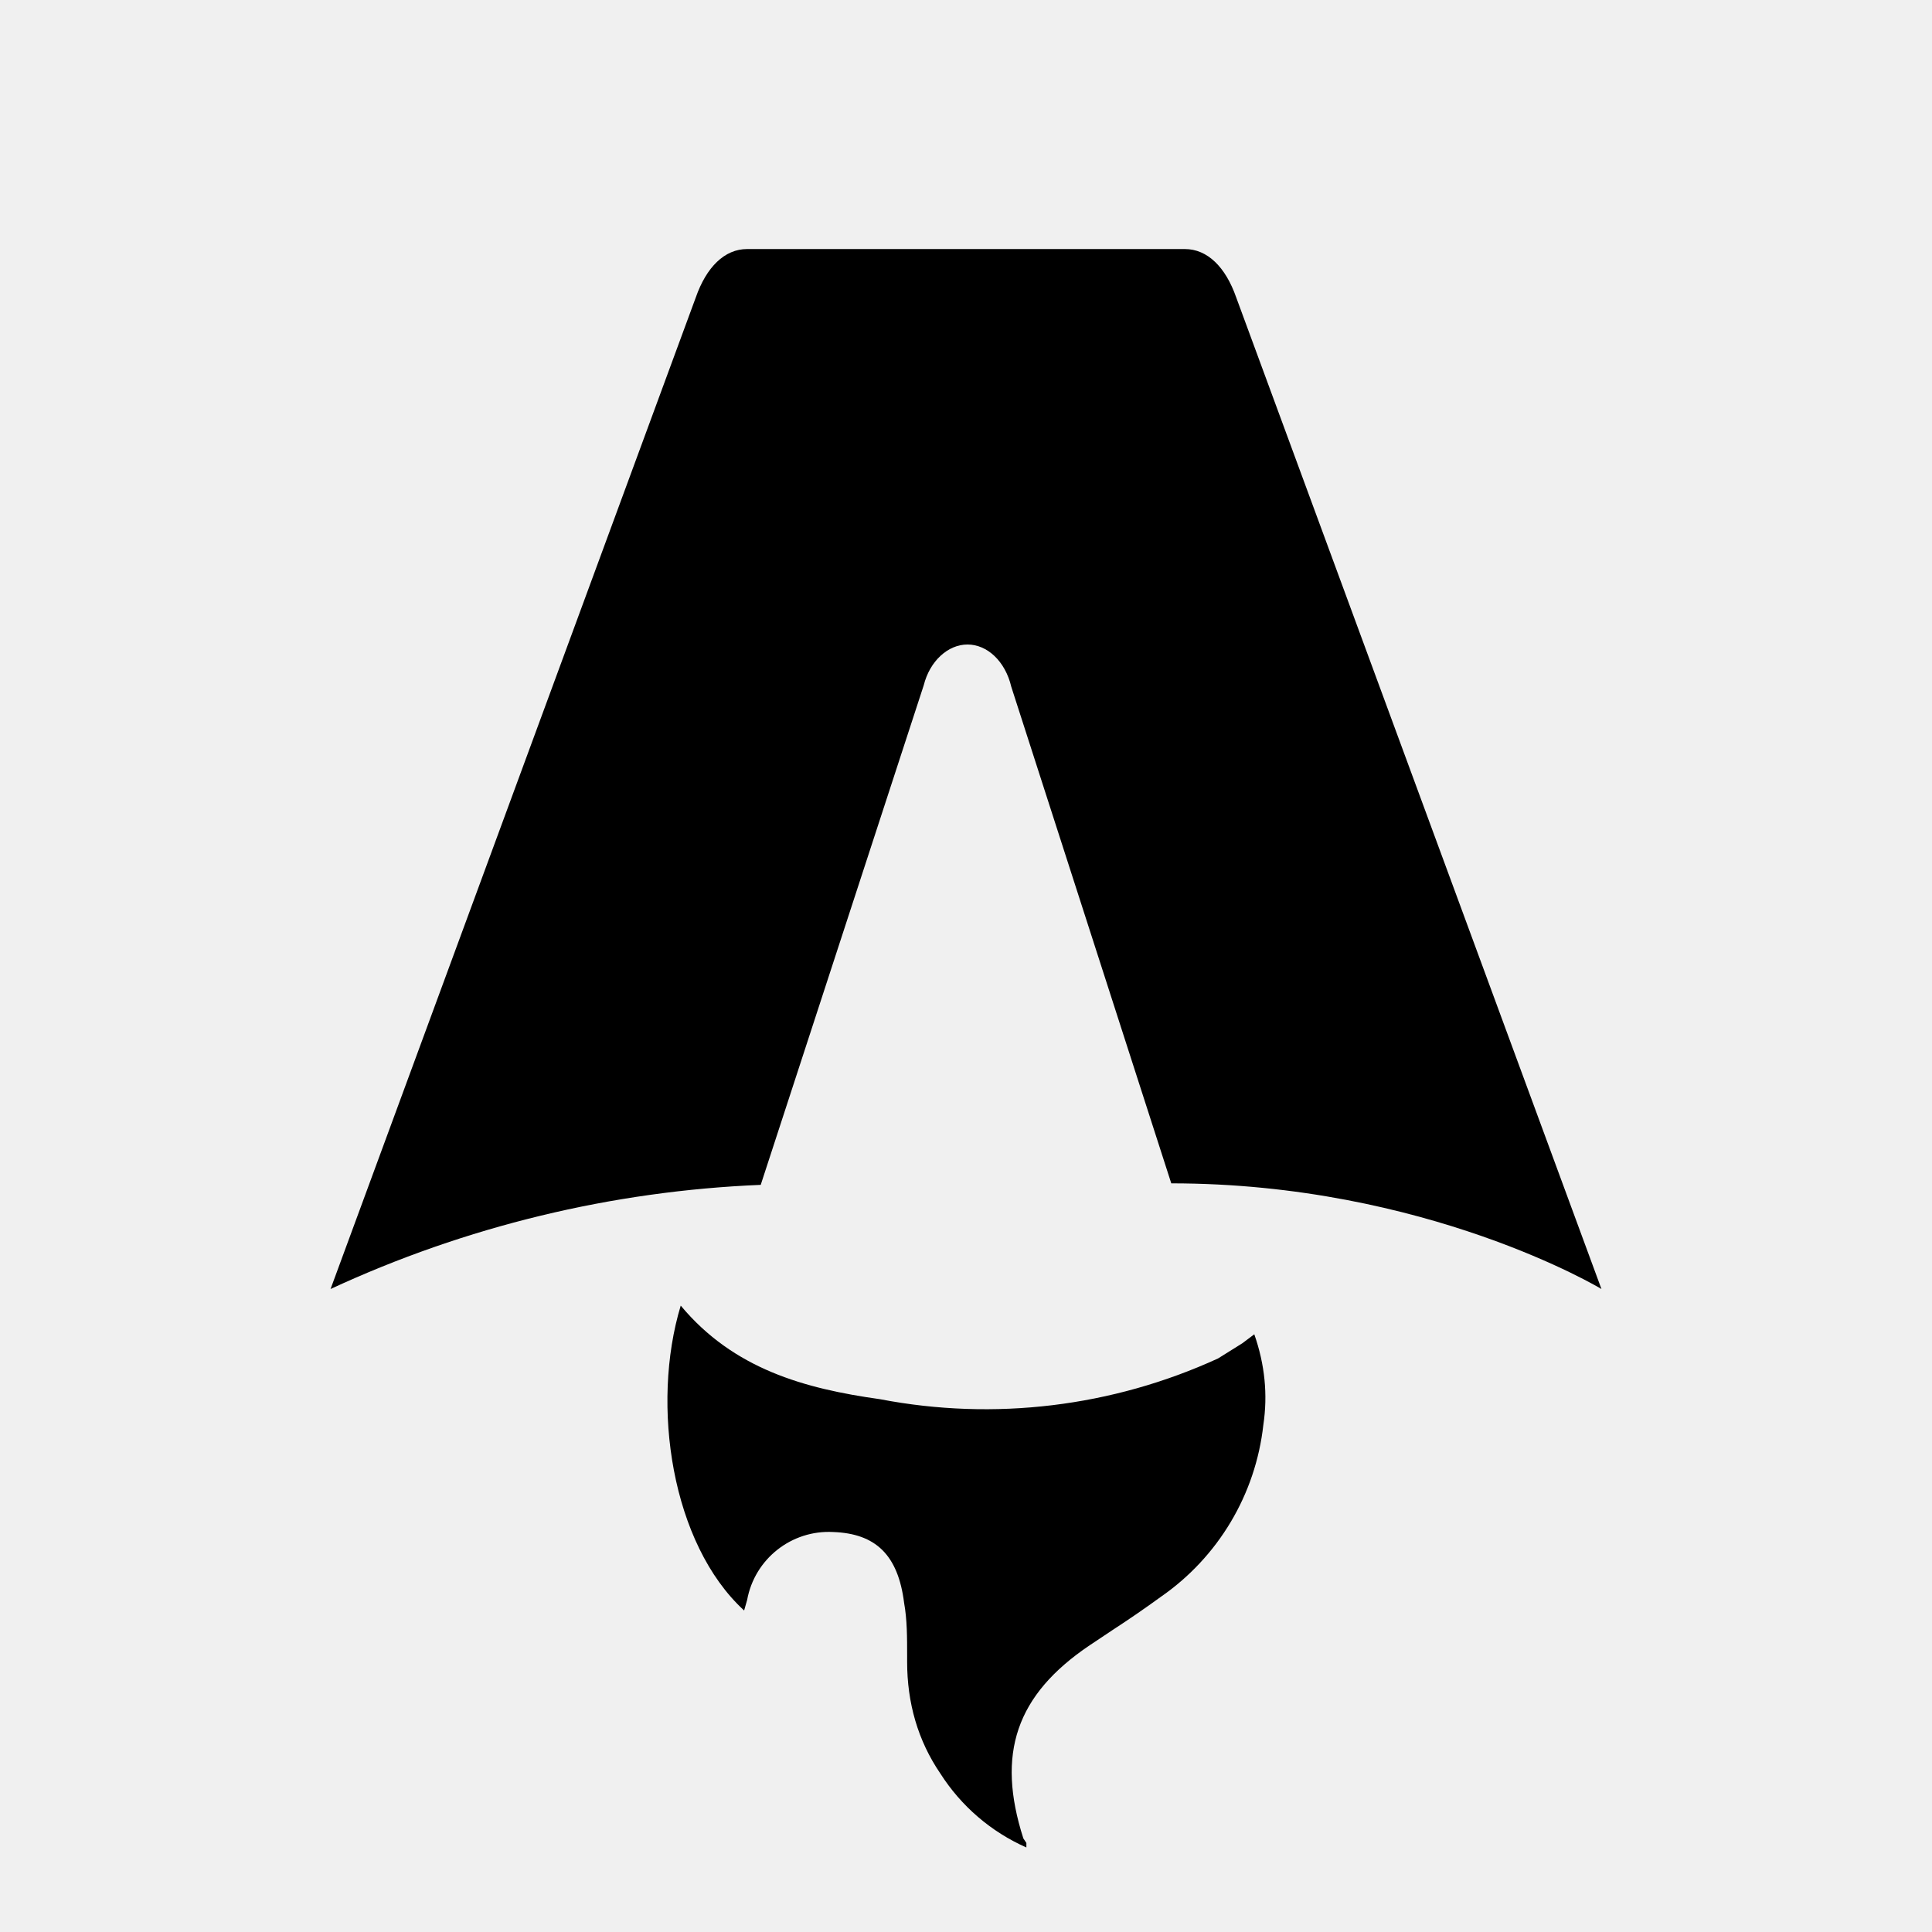
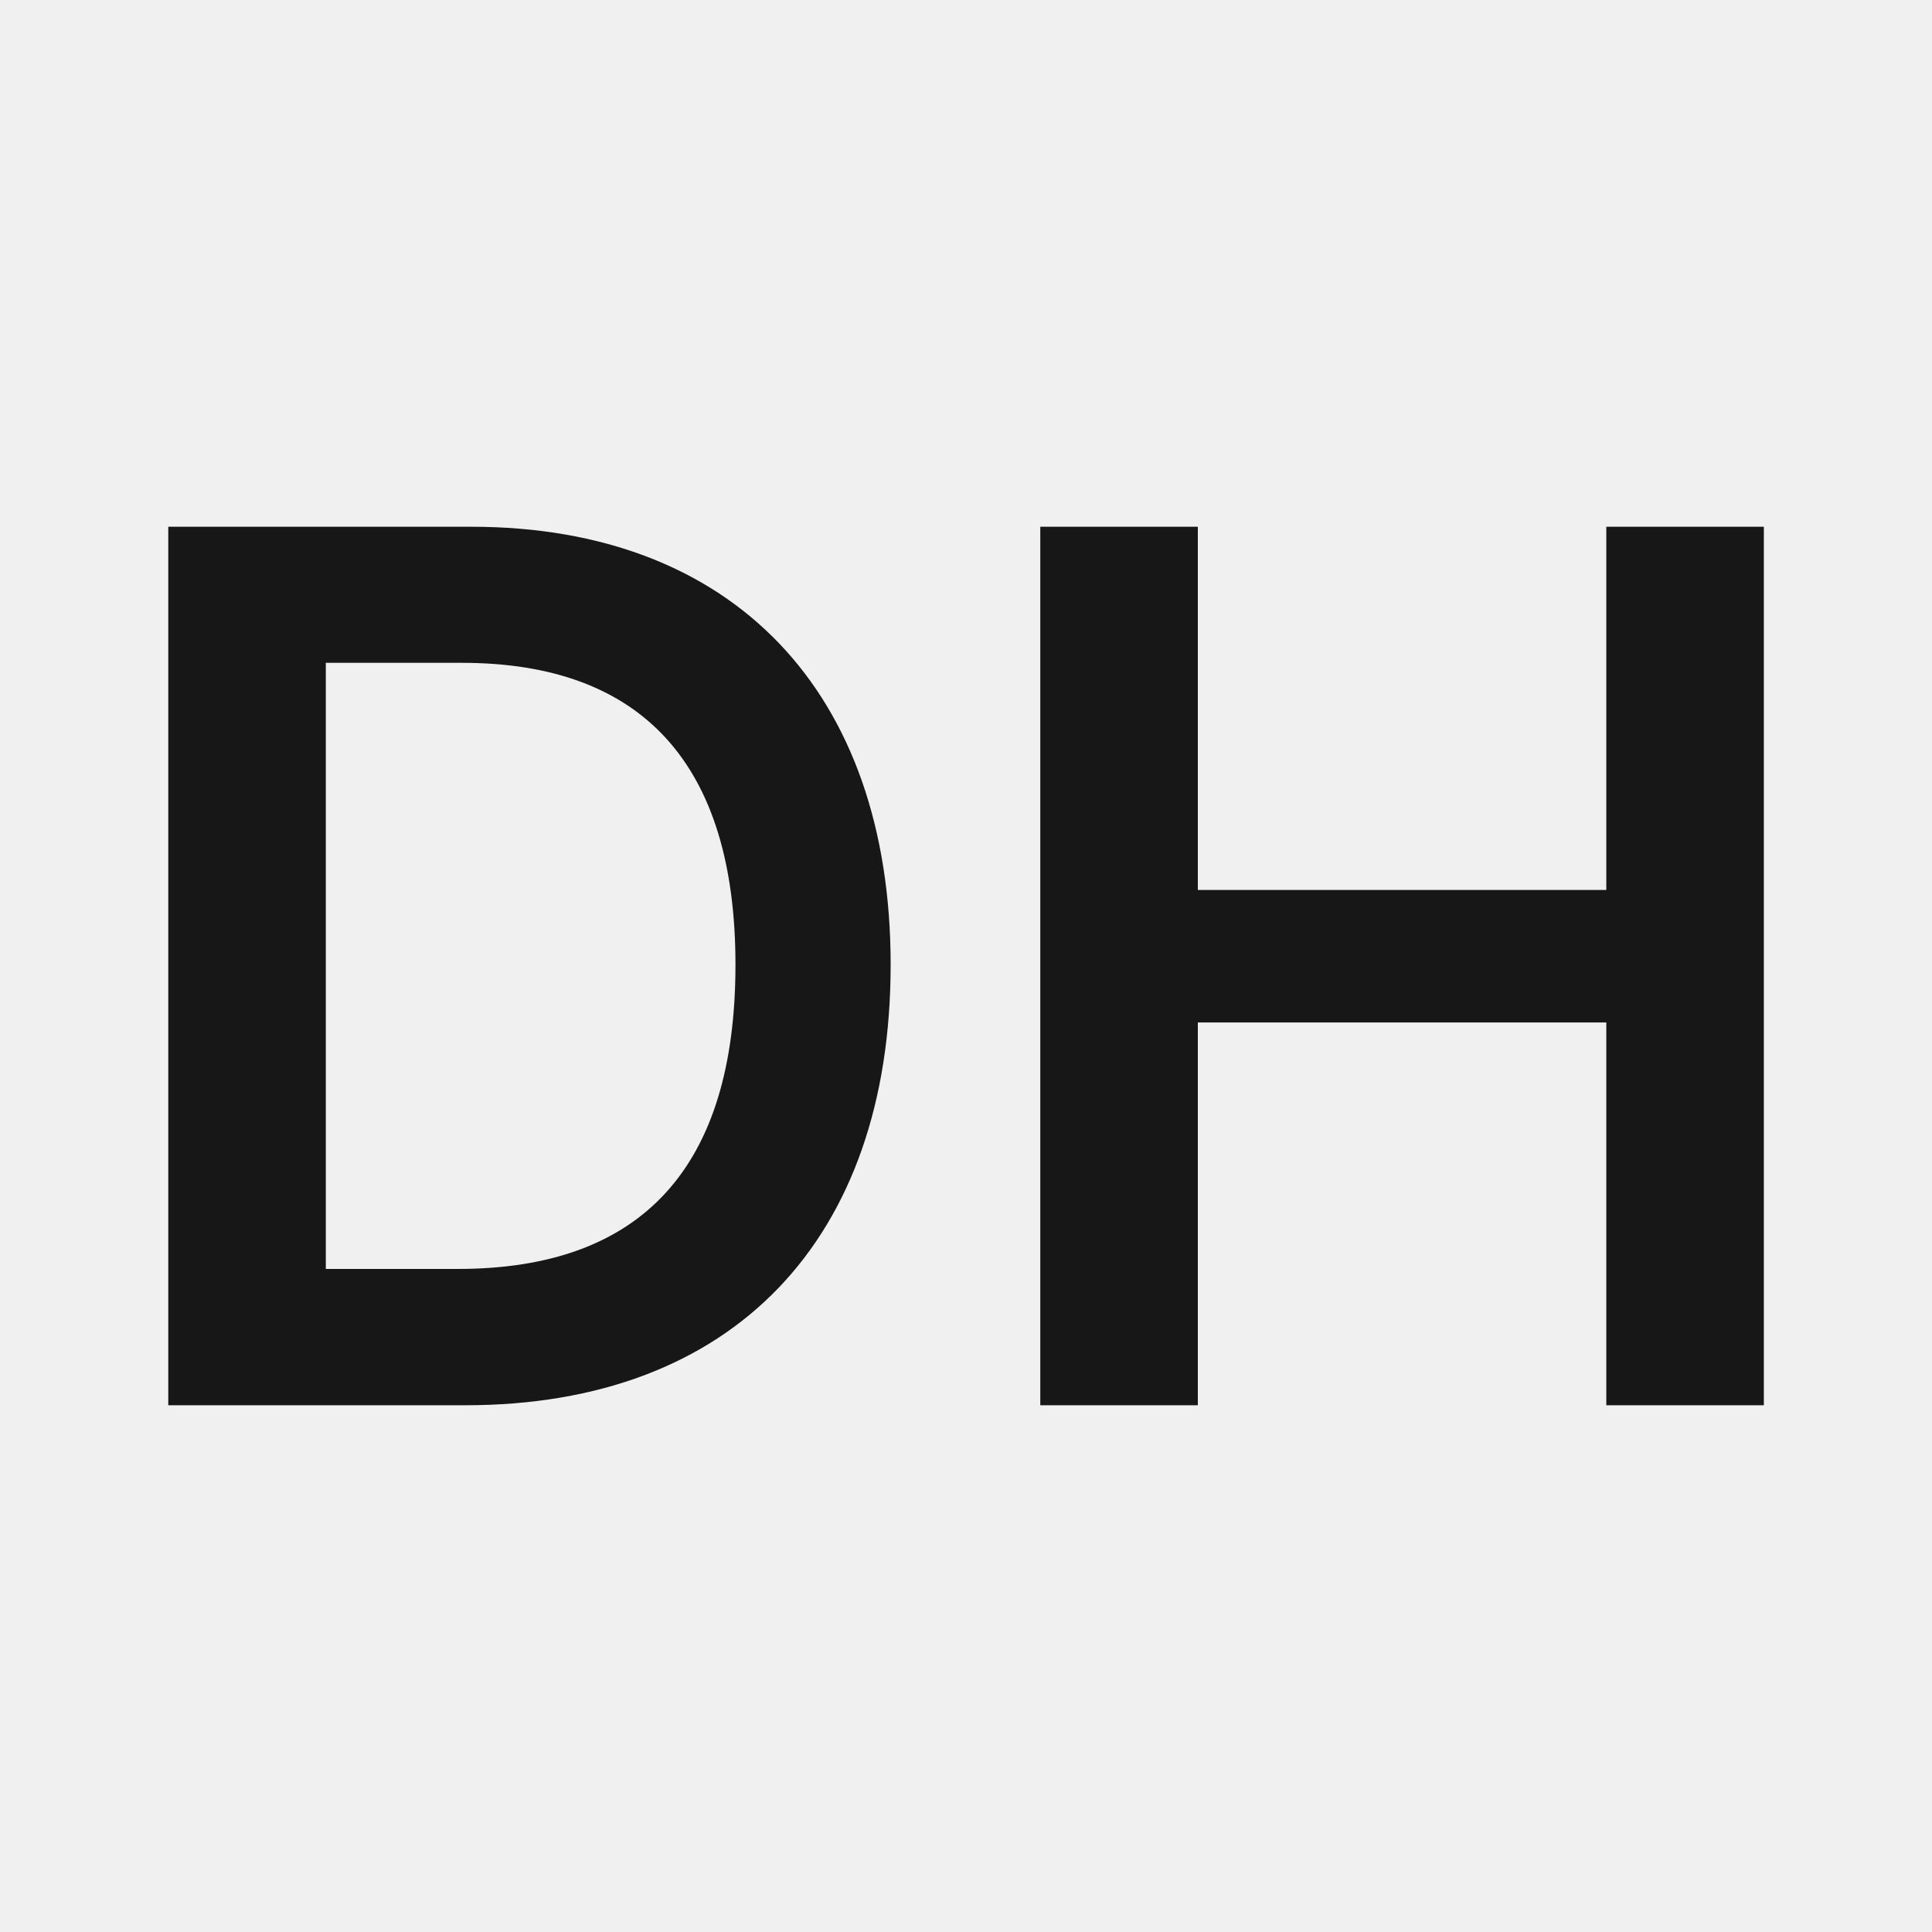
- <svg xmlns="http://www.w3.org/2000/svg" fill="none" viewBox="0 0 128 128">
-   <path d="M50.4 78.5a75.1 75.1 0 0 0-28.5 6.9l24.2-65.7c.7-2 1.9-3.2 3.4-3.2h29c1.5 0 2.7 1.2 3.4 3.2l24.2 65.7s-11.6-7-28.5-7L67 45.5c-.4-1.7-1.6-2.8-2.9-2.8-1.3 0-2.5 1.1-2.9 2.7L50.4 78.5Zm-1.1 28.2Zm-4.2-20.2c-2 6.6-.6 15.8 4.2 20.2a17.5 17.5 0 0 1 .2-.7 5.5 5.5 0 0 1 5.7-4.5c2.8.1 4.3 1.5 4.7 4.7.2 1.1.2 2.3.2 3.5v.4c0 2.7.7 5.2 2.2 7.4a13 13 0 0 0 5.7 4.9v-.3l-.2-.3c-1.8-5.6-.5-9.5 4.4-12.8l1.5-1a73 73 0 0 0 3.2-2.2 16 16 0 0 0 6.8-11.4c.3-2 .1-4-.6-6l-.8.6-1.6 1a37 37 0 0 1-22.4 2.7c-5-.7-9.7-2-13.2-6.2Z" />
-   <style>
-         path { fill: #000; }
-         @media (prefers-color-scheme: dark) {
-             path { fill: #FFF; }
-         }
-     </style>
+ <svg xmlns="http://www.w3.org/2000/svg" viewBox="0 0 128 128">
+   <text x="50%" y="50%" dominant-baseline="central" text-anchor="middle" font-family="Inter, system-ui, sans-serif" font-size="80" font-weight="600" fill="#171717">DH</text>
</svg>
